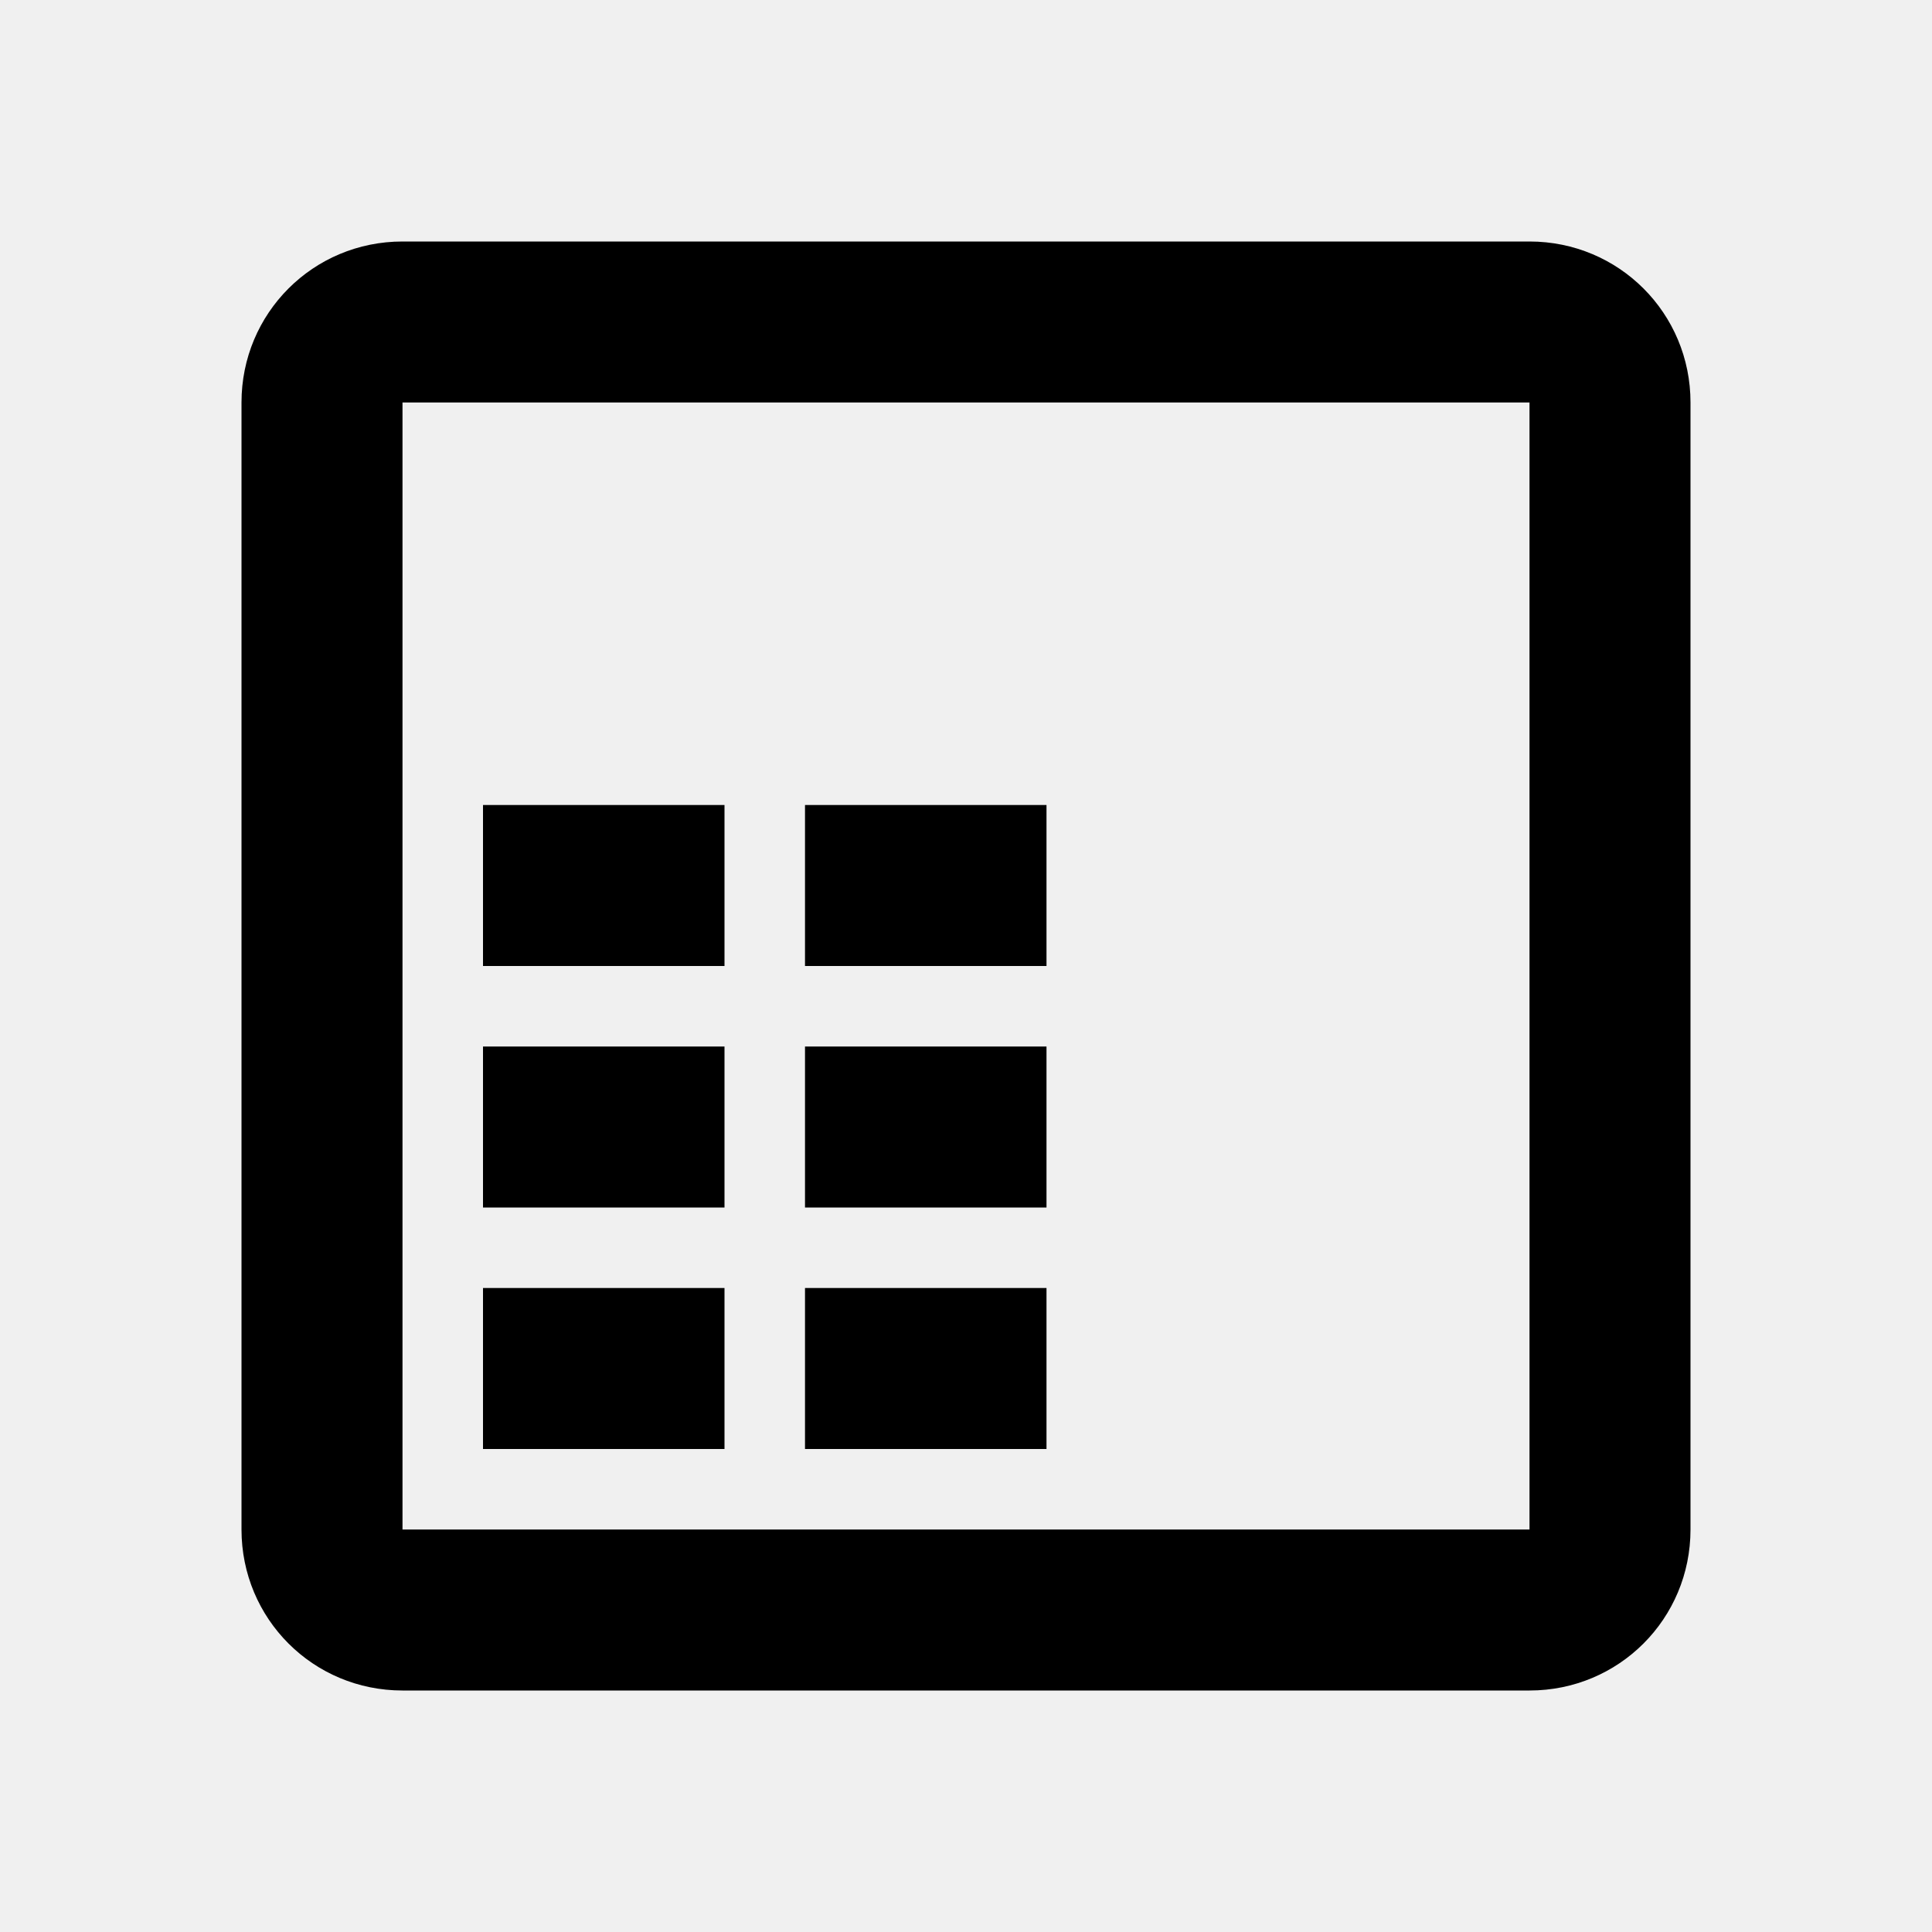
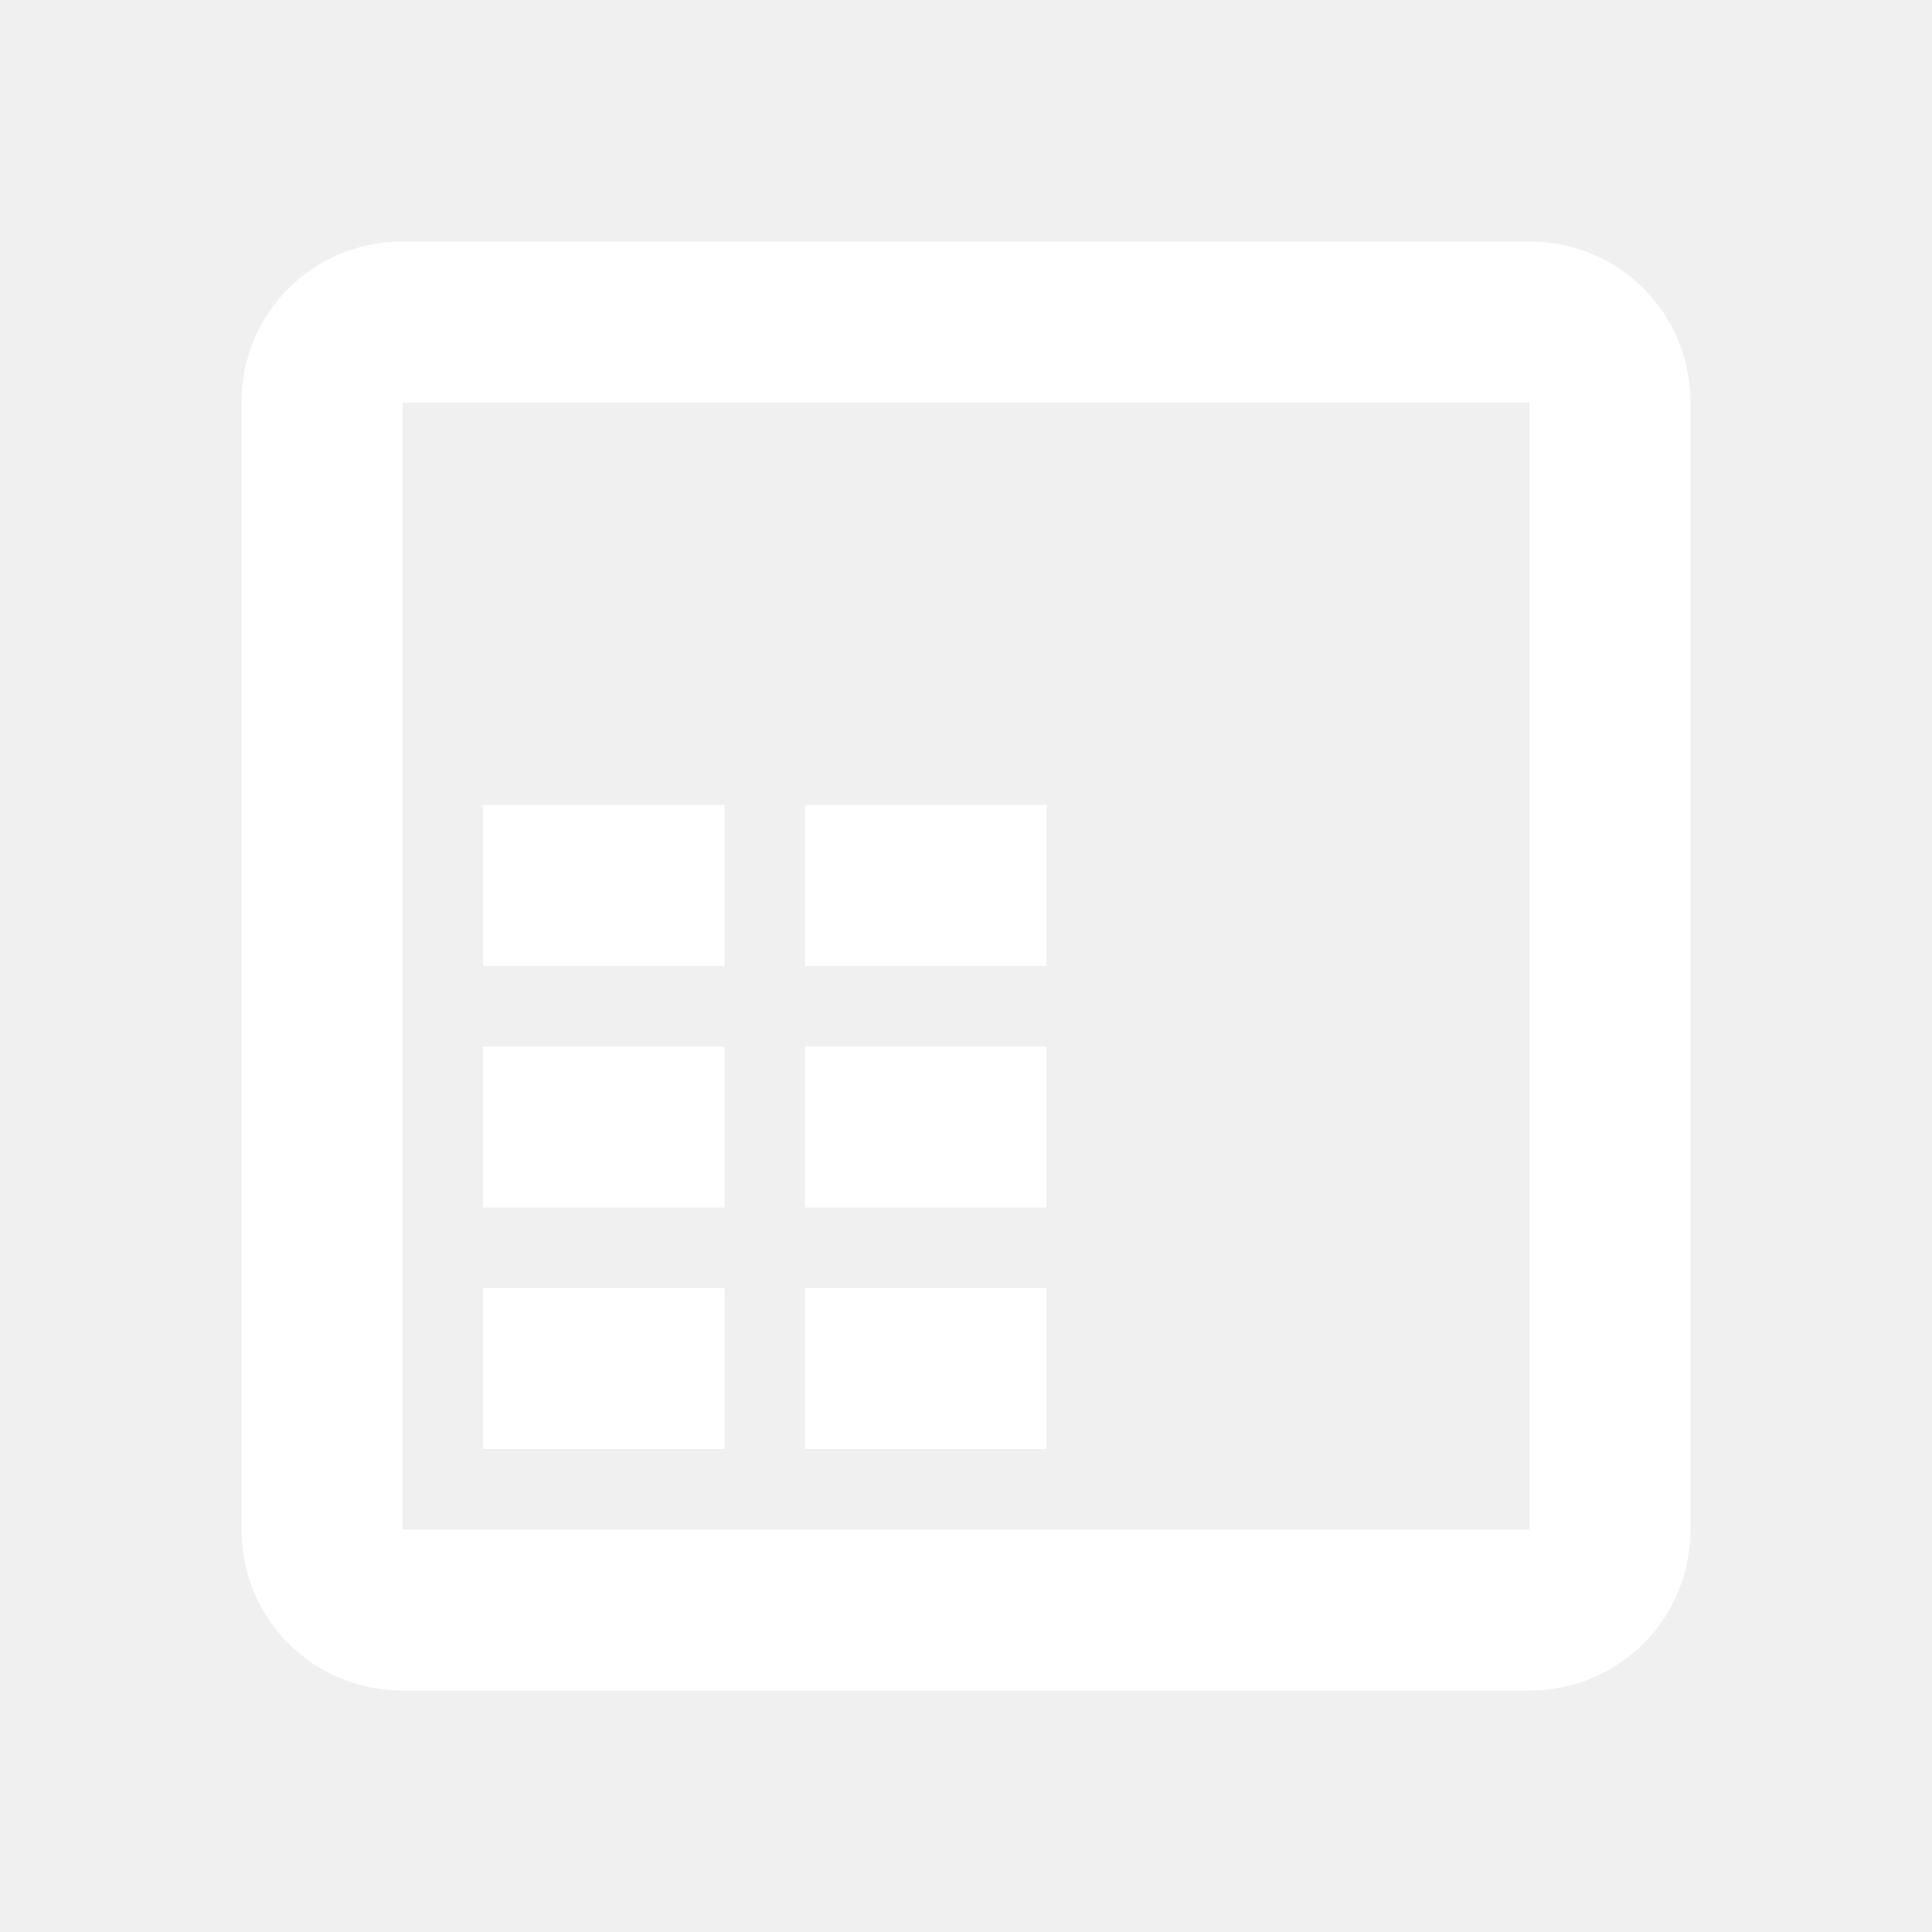
<svg xmlns="http://www.w3.org/2000/svg" viewBox="0 0 24 24">
-   <path d="M19 3H5C3.89 3 3 3.89 3 5V19C3 20.11 3.89 21 5 21H19C20.11 21 21 20.11 21 19V5C21 3.89 20.11 3 19 3M19 19H5V5H19V19M9 18H6V16H9V18M13 18H10V16H13V18M9 15H6V13H9V15M13 15H10V13H13V15M9 12H6V10H9V12M13 12H10V10H13V12Z" />
+   <path fill="white" d="M19 3H5C3.89 3 3 3.89 3 5V19C3 20.11 3.89 21 5 21H19C20.11 21 21 20.11 21 19V5C21 3.89 20.11 3 19 3M19 19H5V5H19V19M9 18H6V16H9V18M13 18H10V16H13V18M9 15H6V13H9V15M13 15H10V13H13V15M9 12H6V10H9V12M13 12H10V10H13V12Z" />
</svg>
